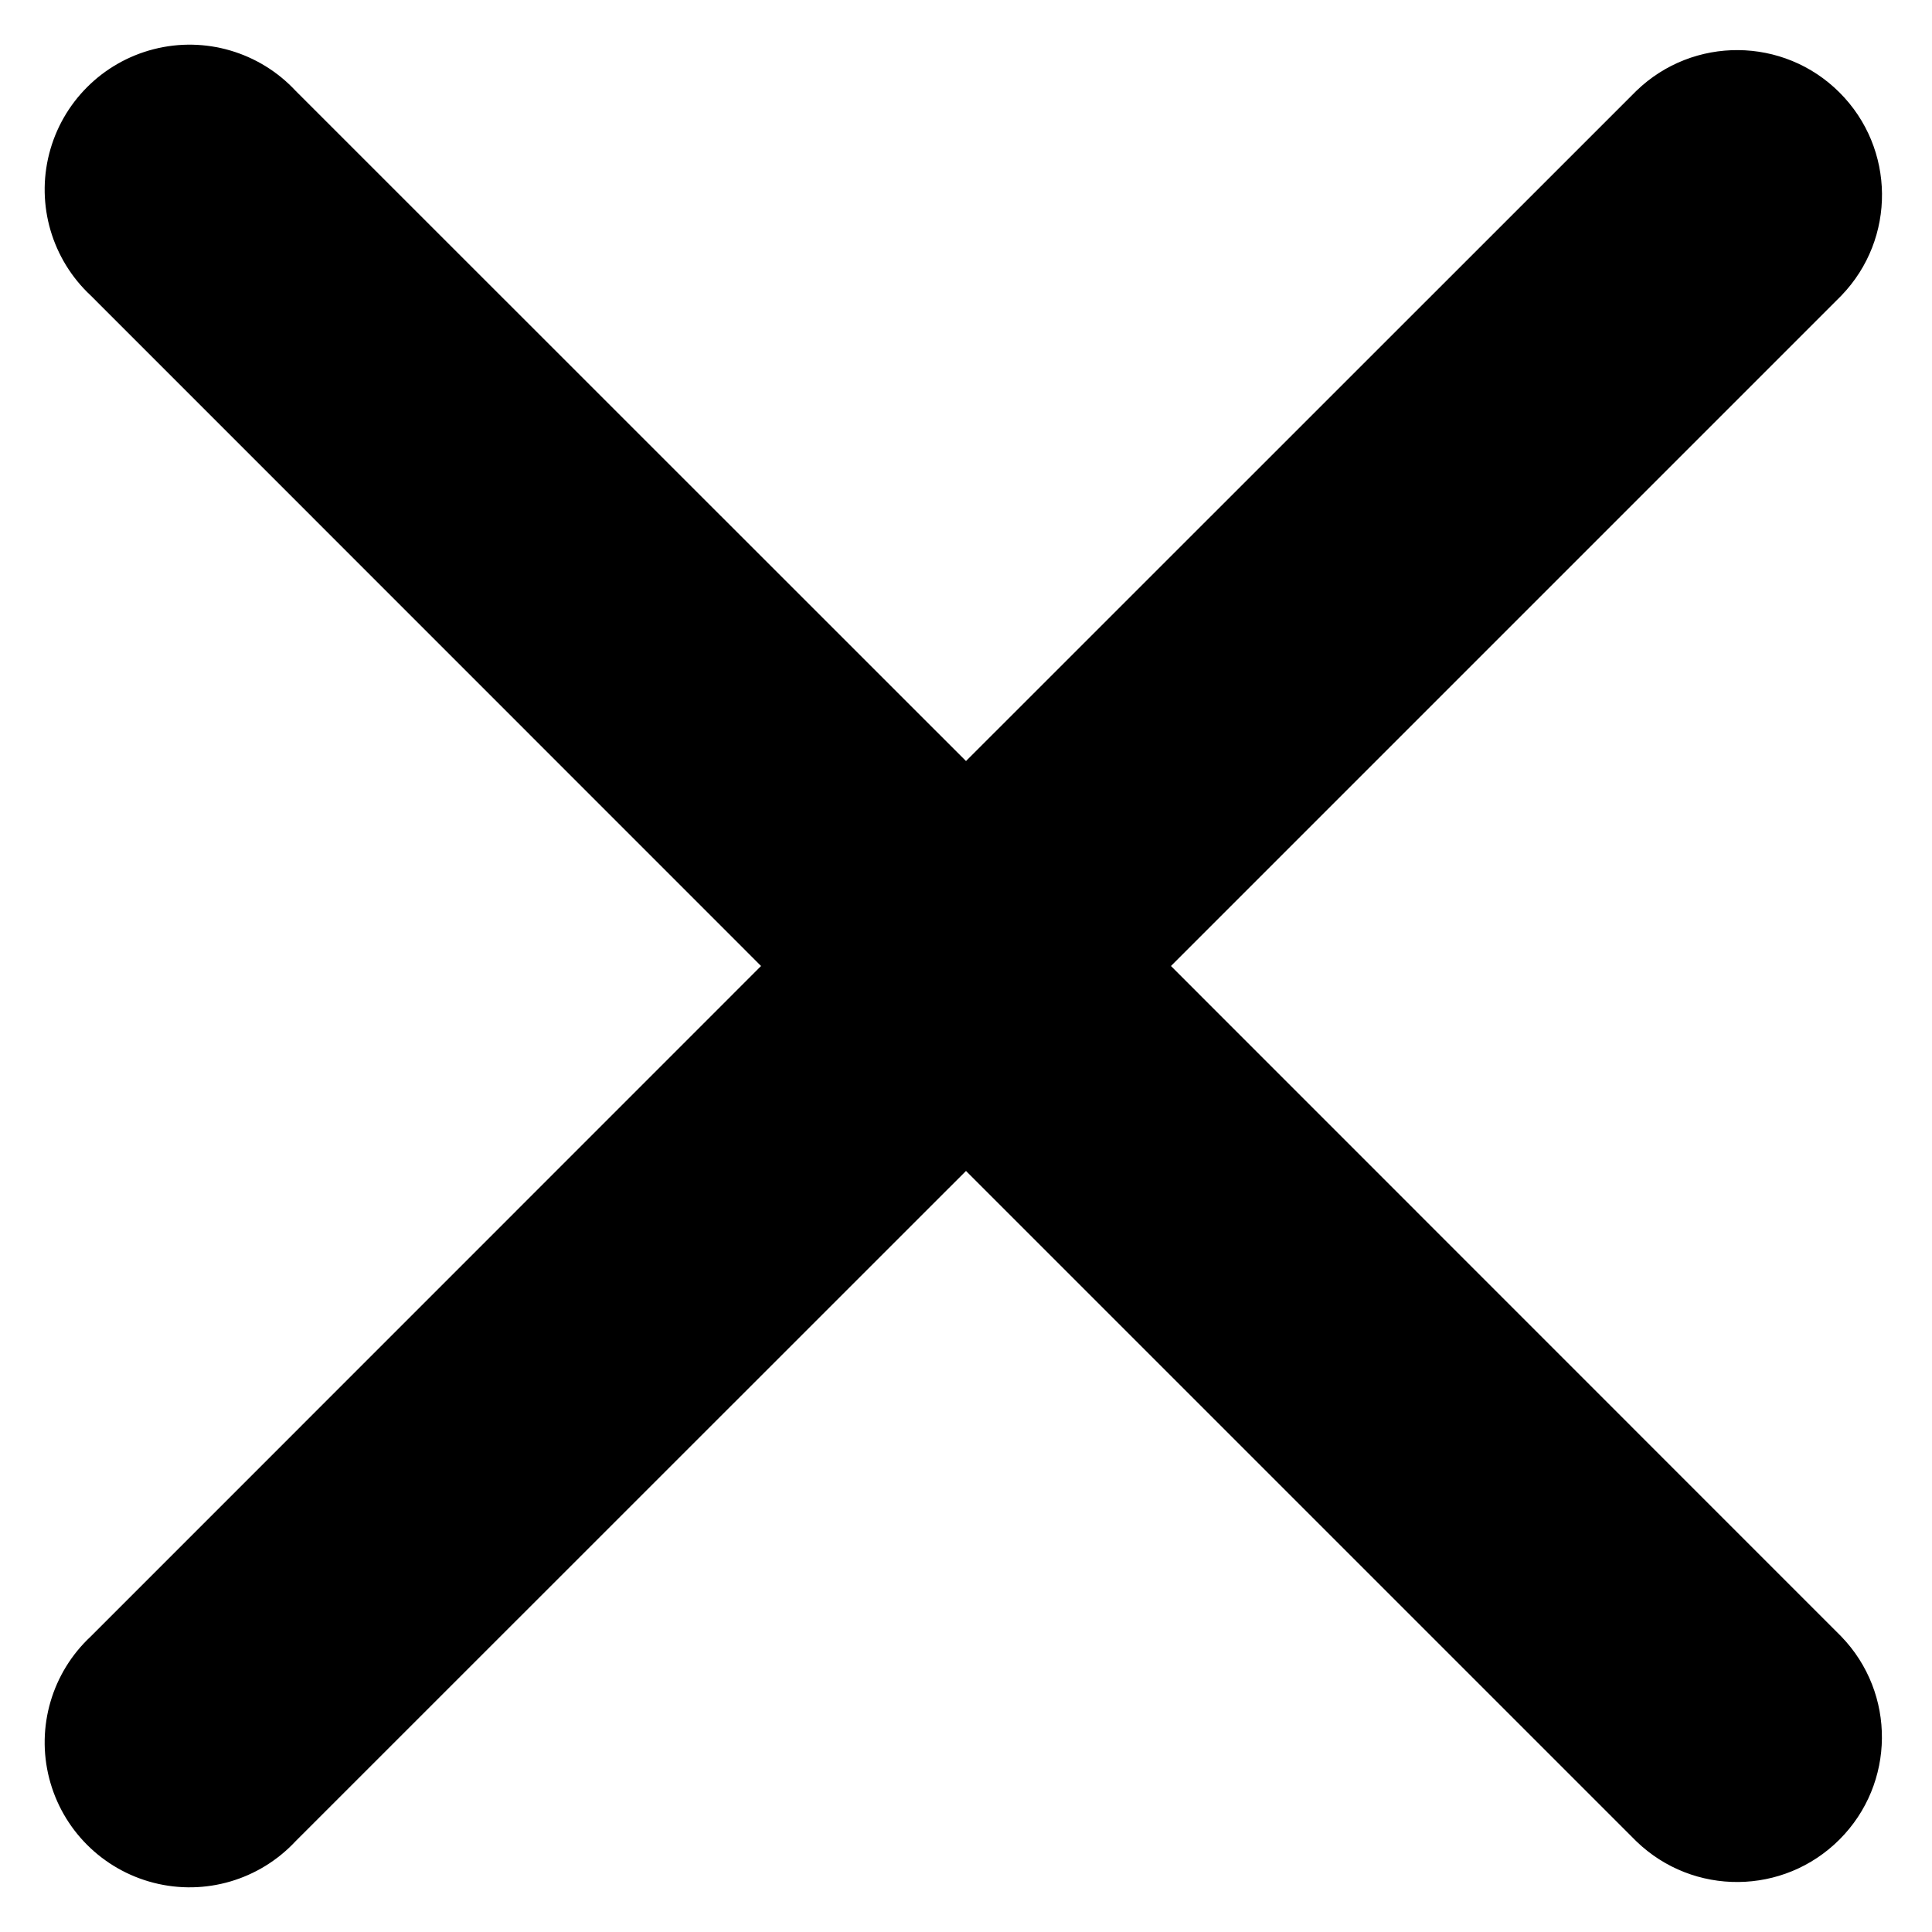
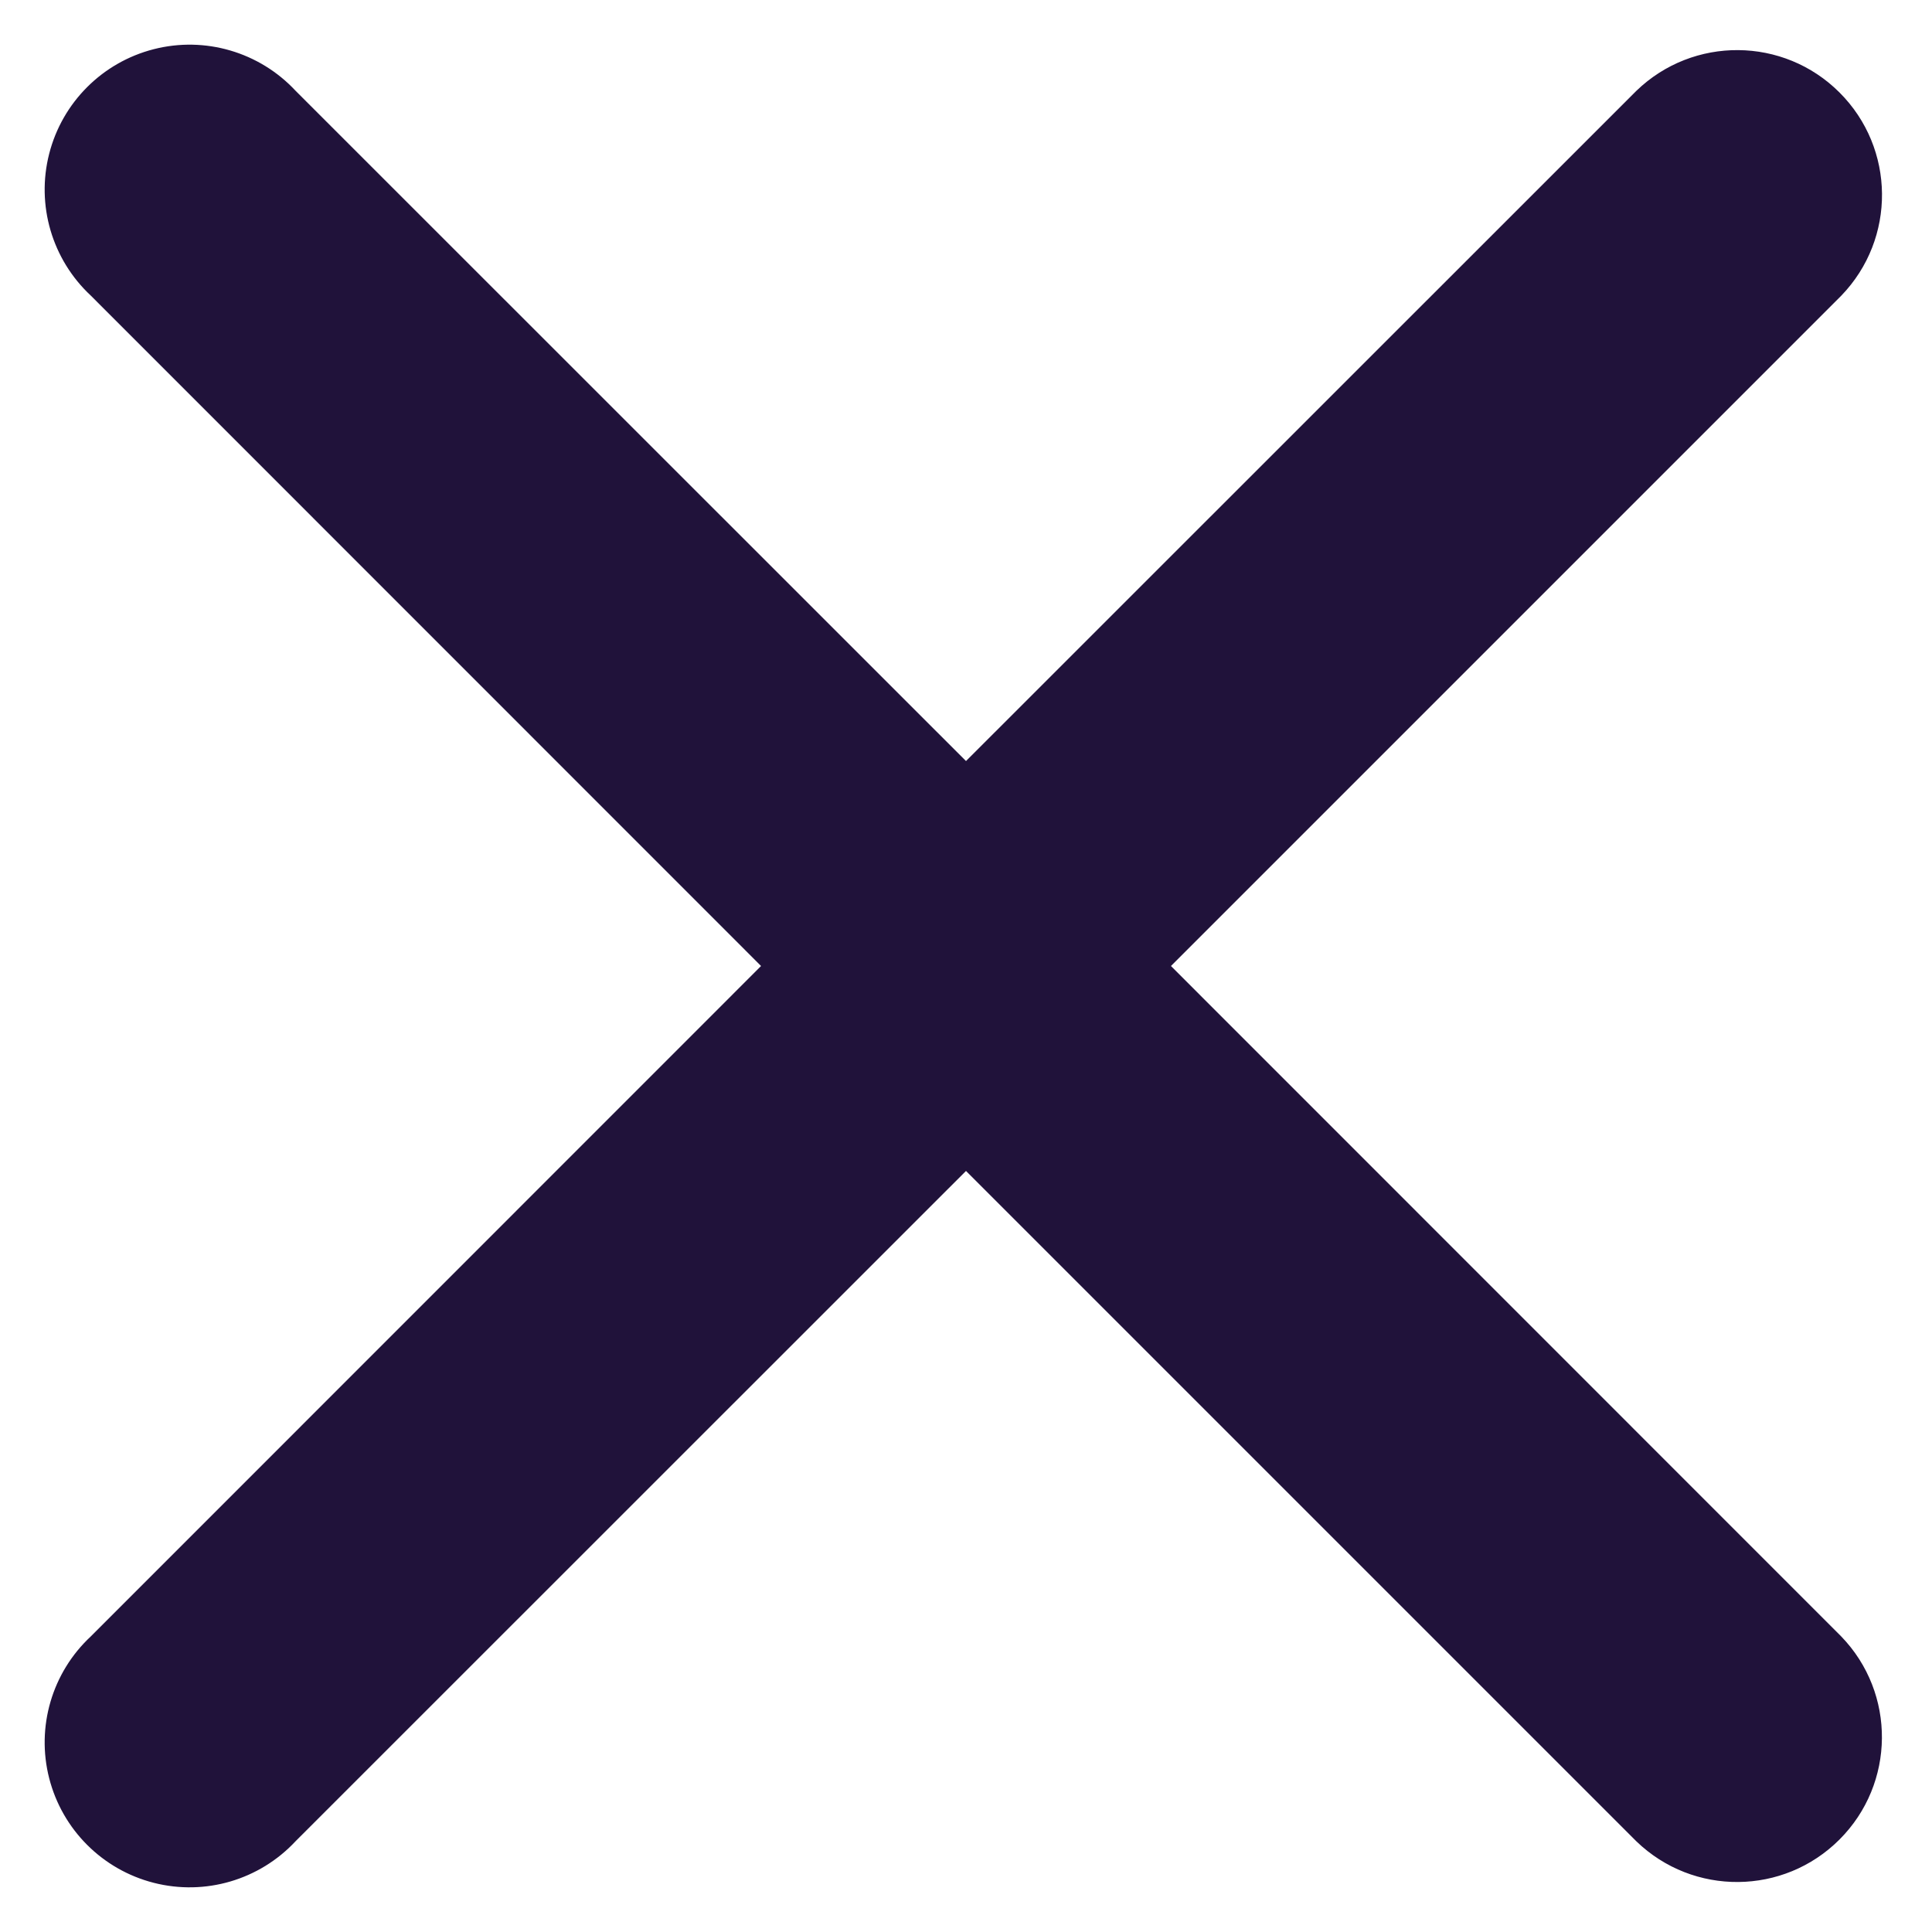
<svg xmlns="http://www.w3.org/2000/svg" width="24" height="24" viewBox="0 0 24 24" fill="none">
-   <path d="M14.546 12L22.874 3.672C23.556 2.965 23.546 1.843 22.851 1.149C22.157 0.455 21.034 0.446 20.328 1.128L12 9.454L3.672 1.128C3.223 0.646 2.547 0.448 1.91 0.611C1.272 0.774 0.774 1.272 0.611 1.91C0.448 2.547 0.646 3.223 1.128 3.672L9.454 12L1.128 20.328C0.646 20.777 0.448 21.453 0.611 22.09C0.774 22.728 1.272 23.226 1.91 23.389C2.547 23.552 3.223 23.354 3.672 22.872L12 14.546L20.328 22.874C21.035 23.556 22.157 23.546 22.851 22.851C23.545 22.157 23.555 21.034 22.872 20.328L14.546 12Z" fill="currentColor" />
+   <path d="M14.546 12L22.874 3.672C23.556 2.965 23.546 1.843 22.851 1.149C22.157 0.455 21.034 0.446 20.328 1.128L12 9.454L3.672 1.128C3.223 0.646 2.547 0.448 1.91 0.611C1.272 0.774 0.774 1.272 0.611 1.91C0.448 2.547 0.646 3.223 1.128 3.672L9.454 12L1.128 20.328C0.646 20.777 0.448 21.453 0.611 22.09C0.774 22.728 1.272 23.226 1.91 23.389C2.547 23.552 3.223 23.354 3.672 22.872L12 14.546L20.328 22.874C21.035 23.556 22.157 23.546 22.851 22.851C23.545 22.157 23.555 21.034 22.872 20.328L14.546 12Z" fill="#20123A" />
</svg>
